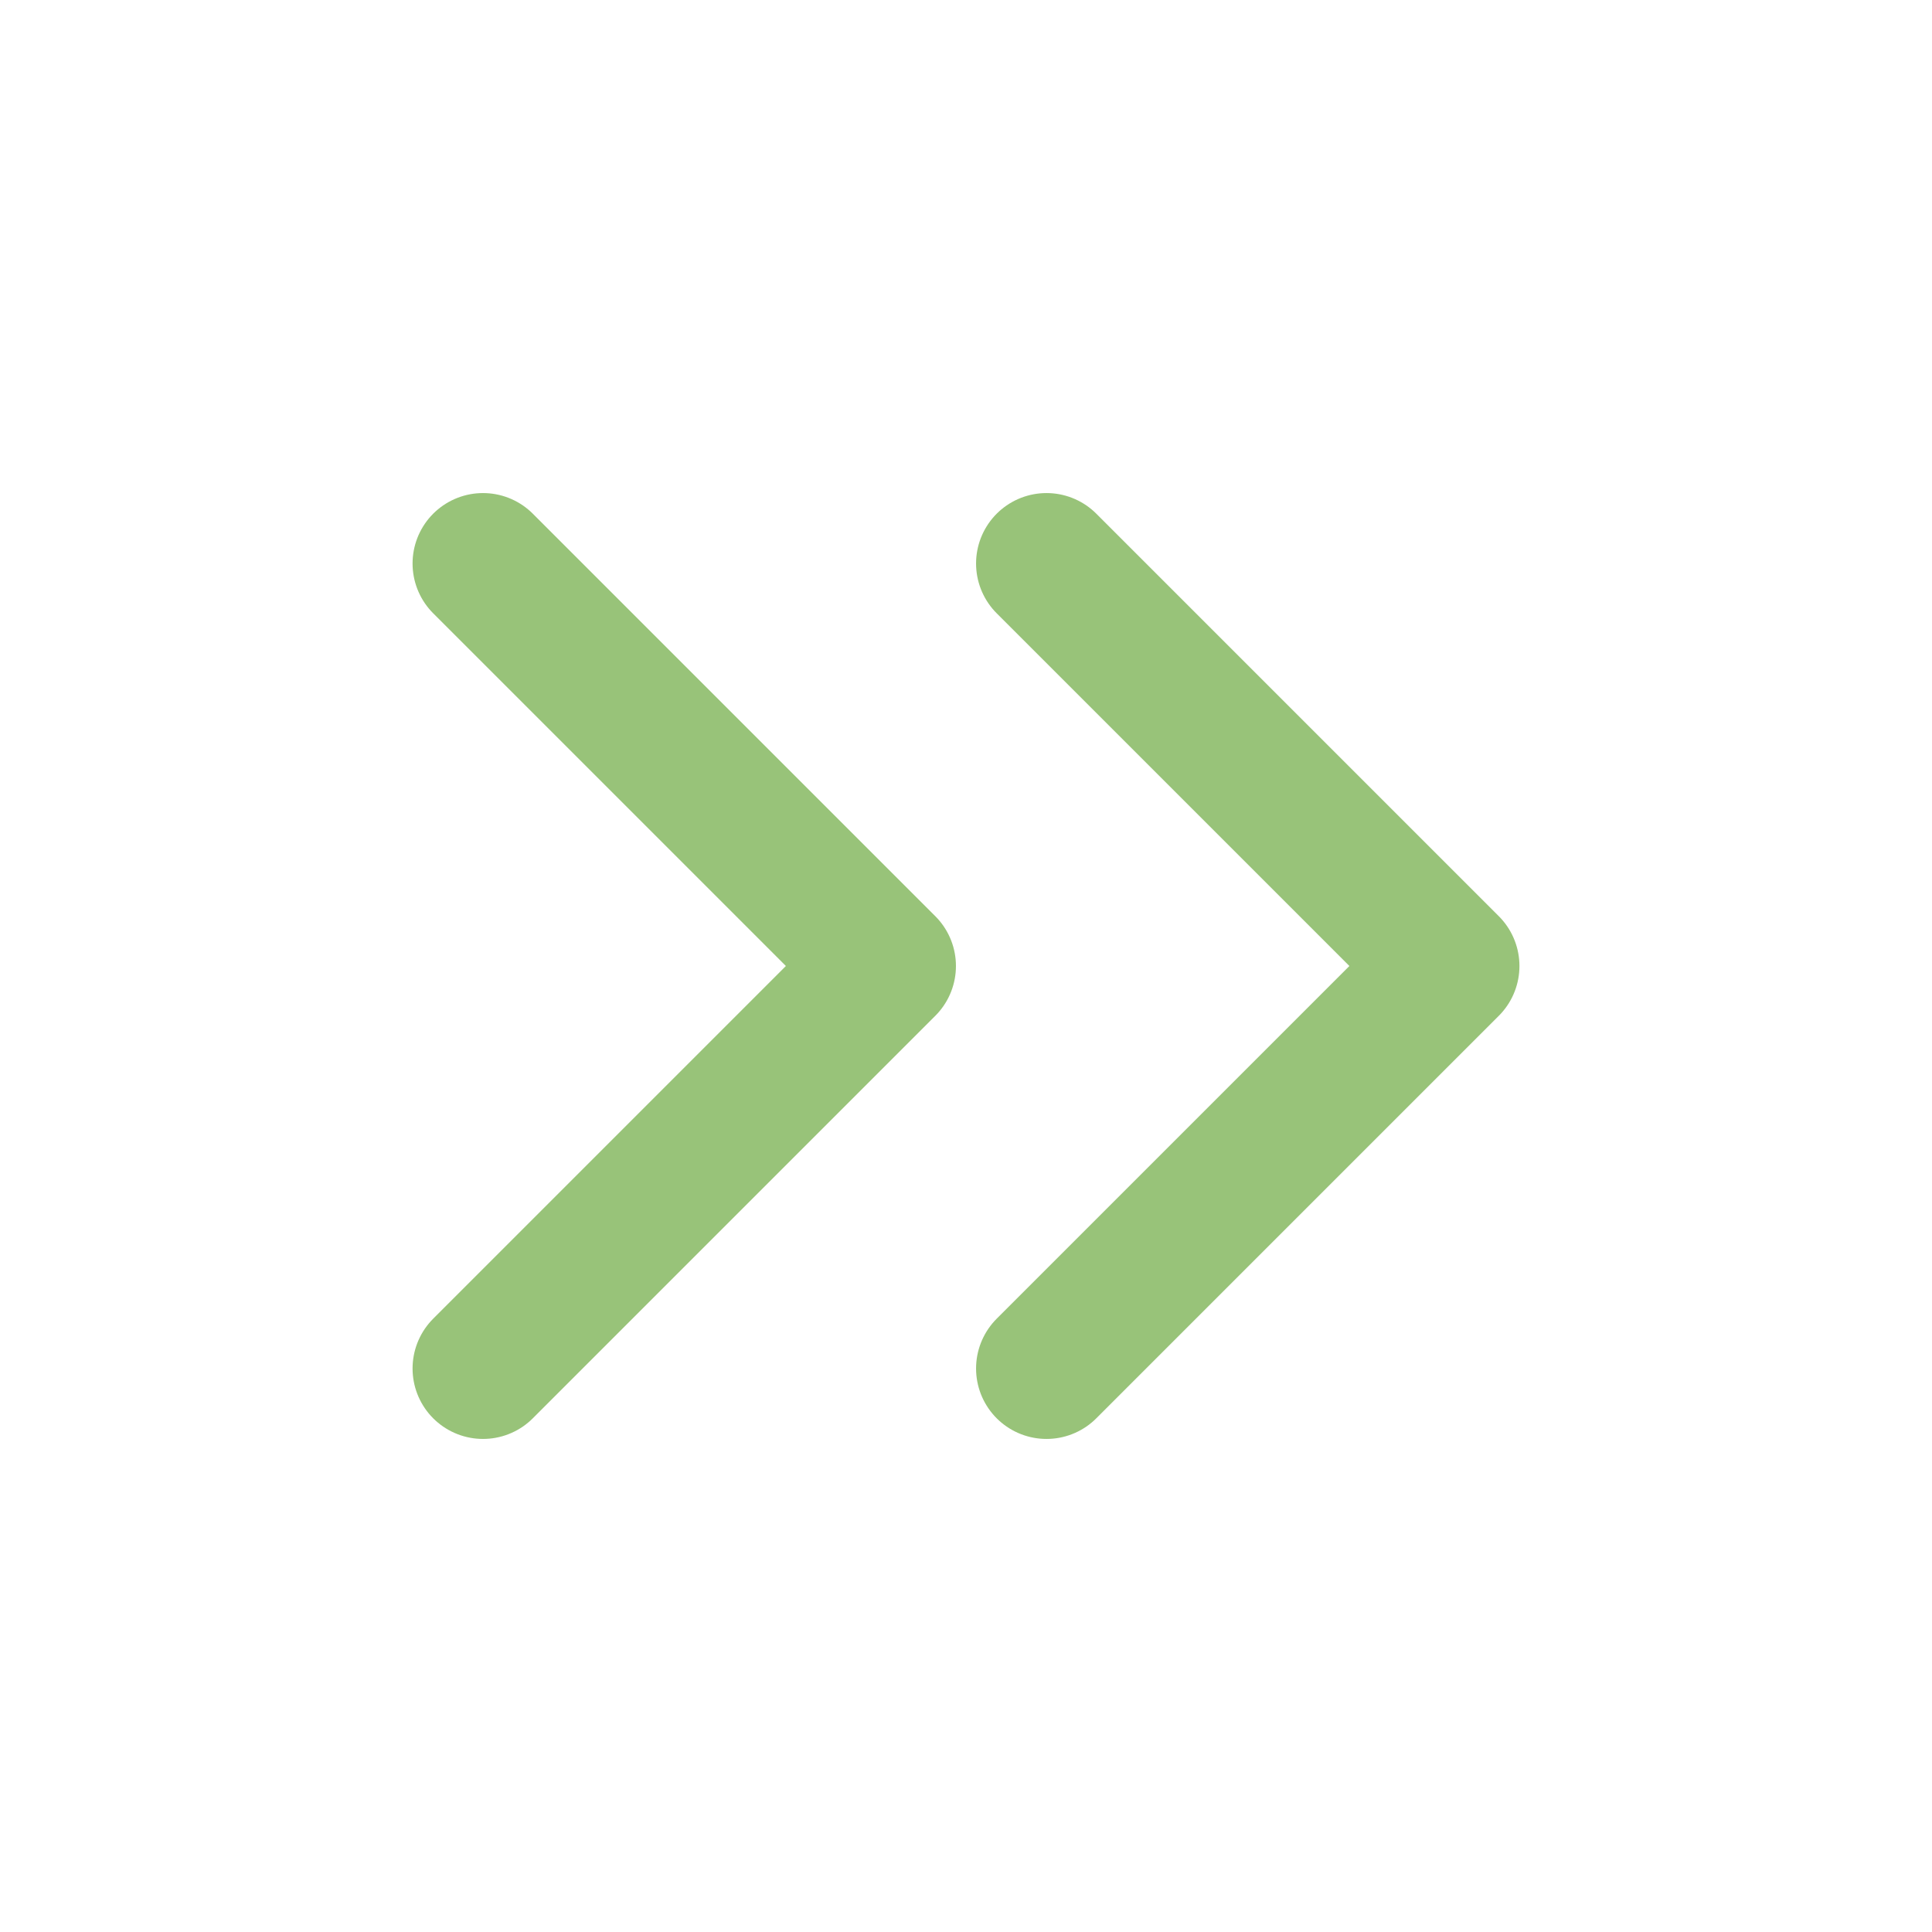
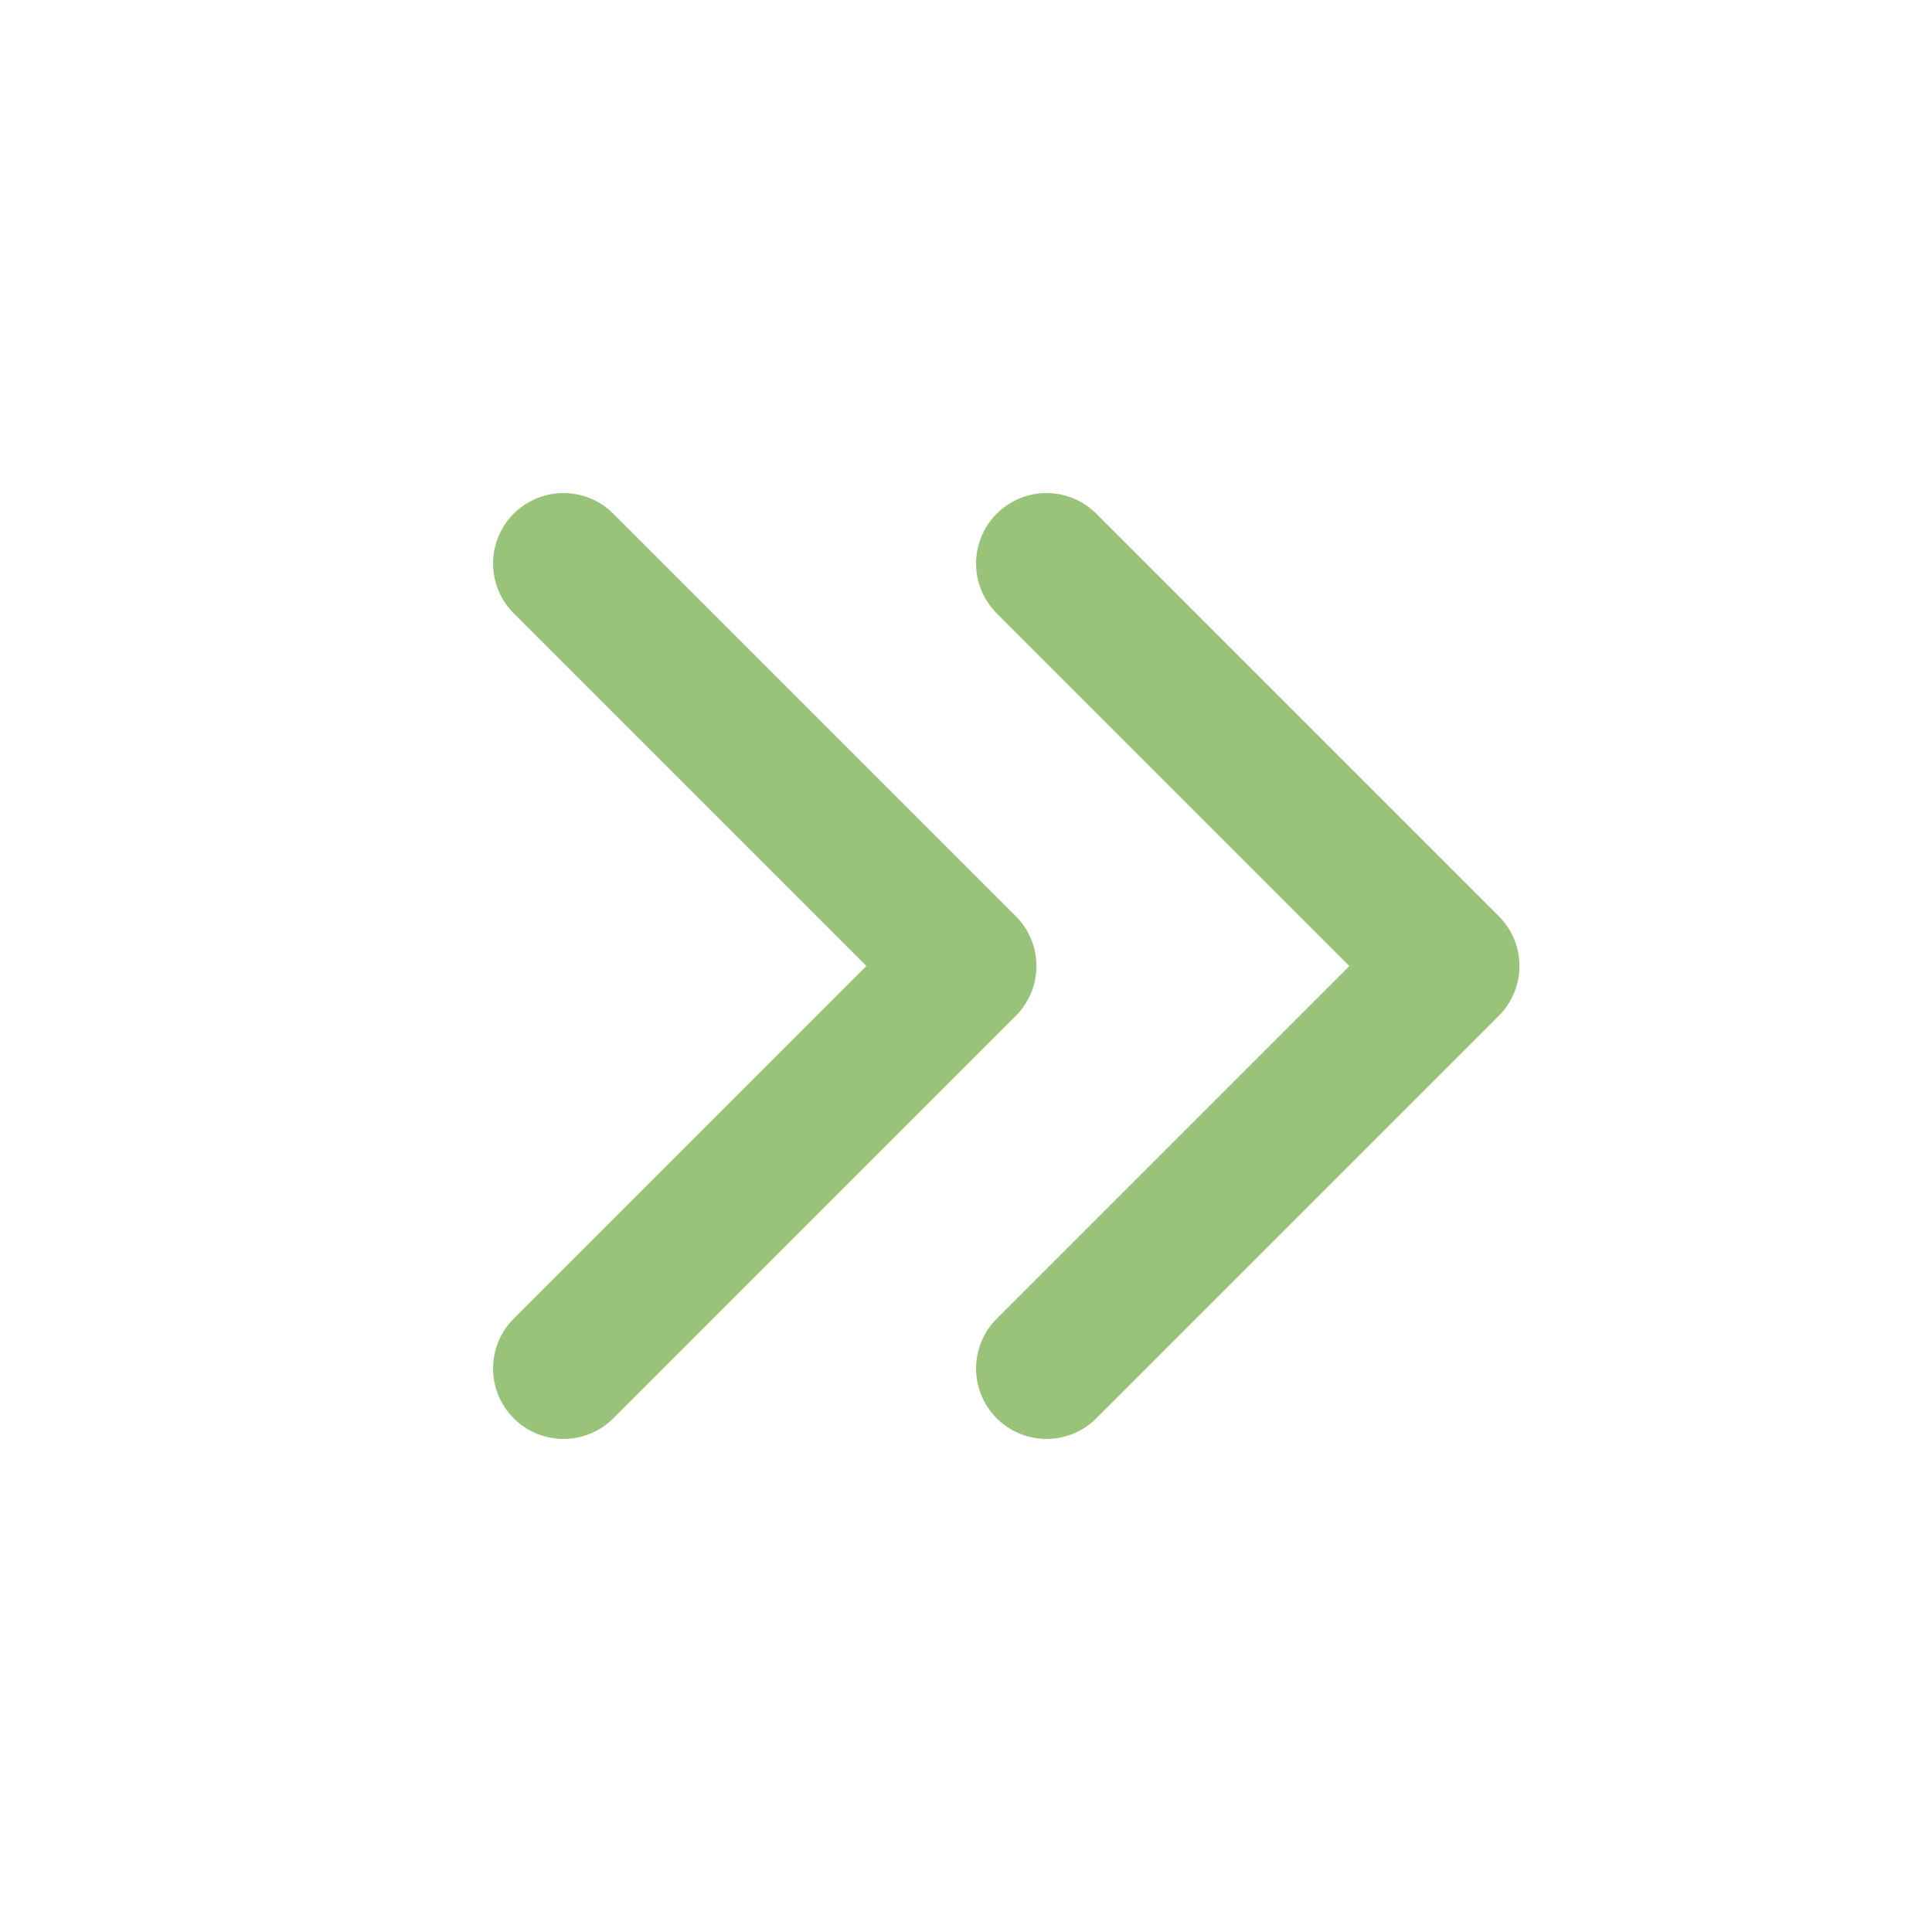
- <svg xmlns="http://www.w3.org/2000/svg" class="lucide lucide-chevrons-right" width="24" height="24" viewBox="0 0 24 24" fill="none" stroke="#98c379" stroke-width="1.75" stroke-linecap="round" stroke-linejoin="round">
-   <path d="m6 17 5-5-5-5" />
-   <path d="m13 17 5-5-5-5" />
+ <svg xmlns="http://www.w3.org/2000/svg" width="24" height="24" viewBox="0 0 24 24" fill="none" stroke="#98c379" stroke-width="1.75" stroke-linecap="round" stroke-linejoin="round" class="icon icon-tabler icons-tabler-outline icon-tabler-chevrons-right">
+   <path stroke="none" d="M0 0h24v24H0z" fill="none" />
+   <path d="M7 7l5 5l-5 5" />
+   <path d="M13 7l5 5l-5 5" />
</svg>
